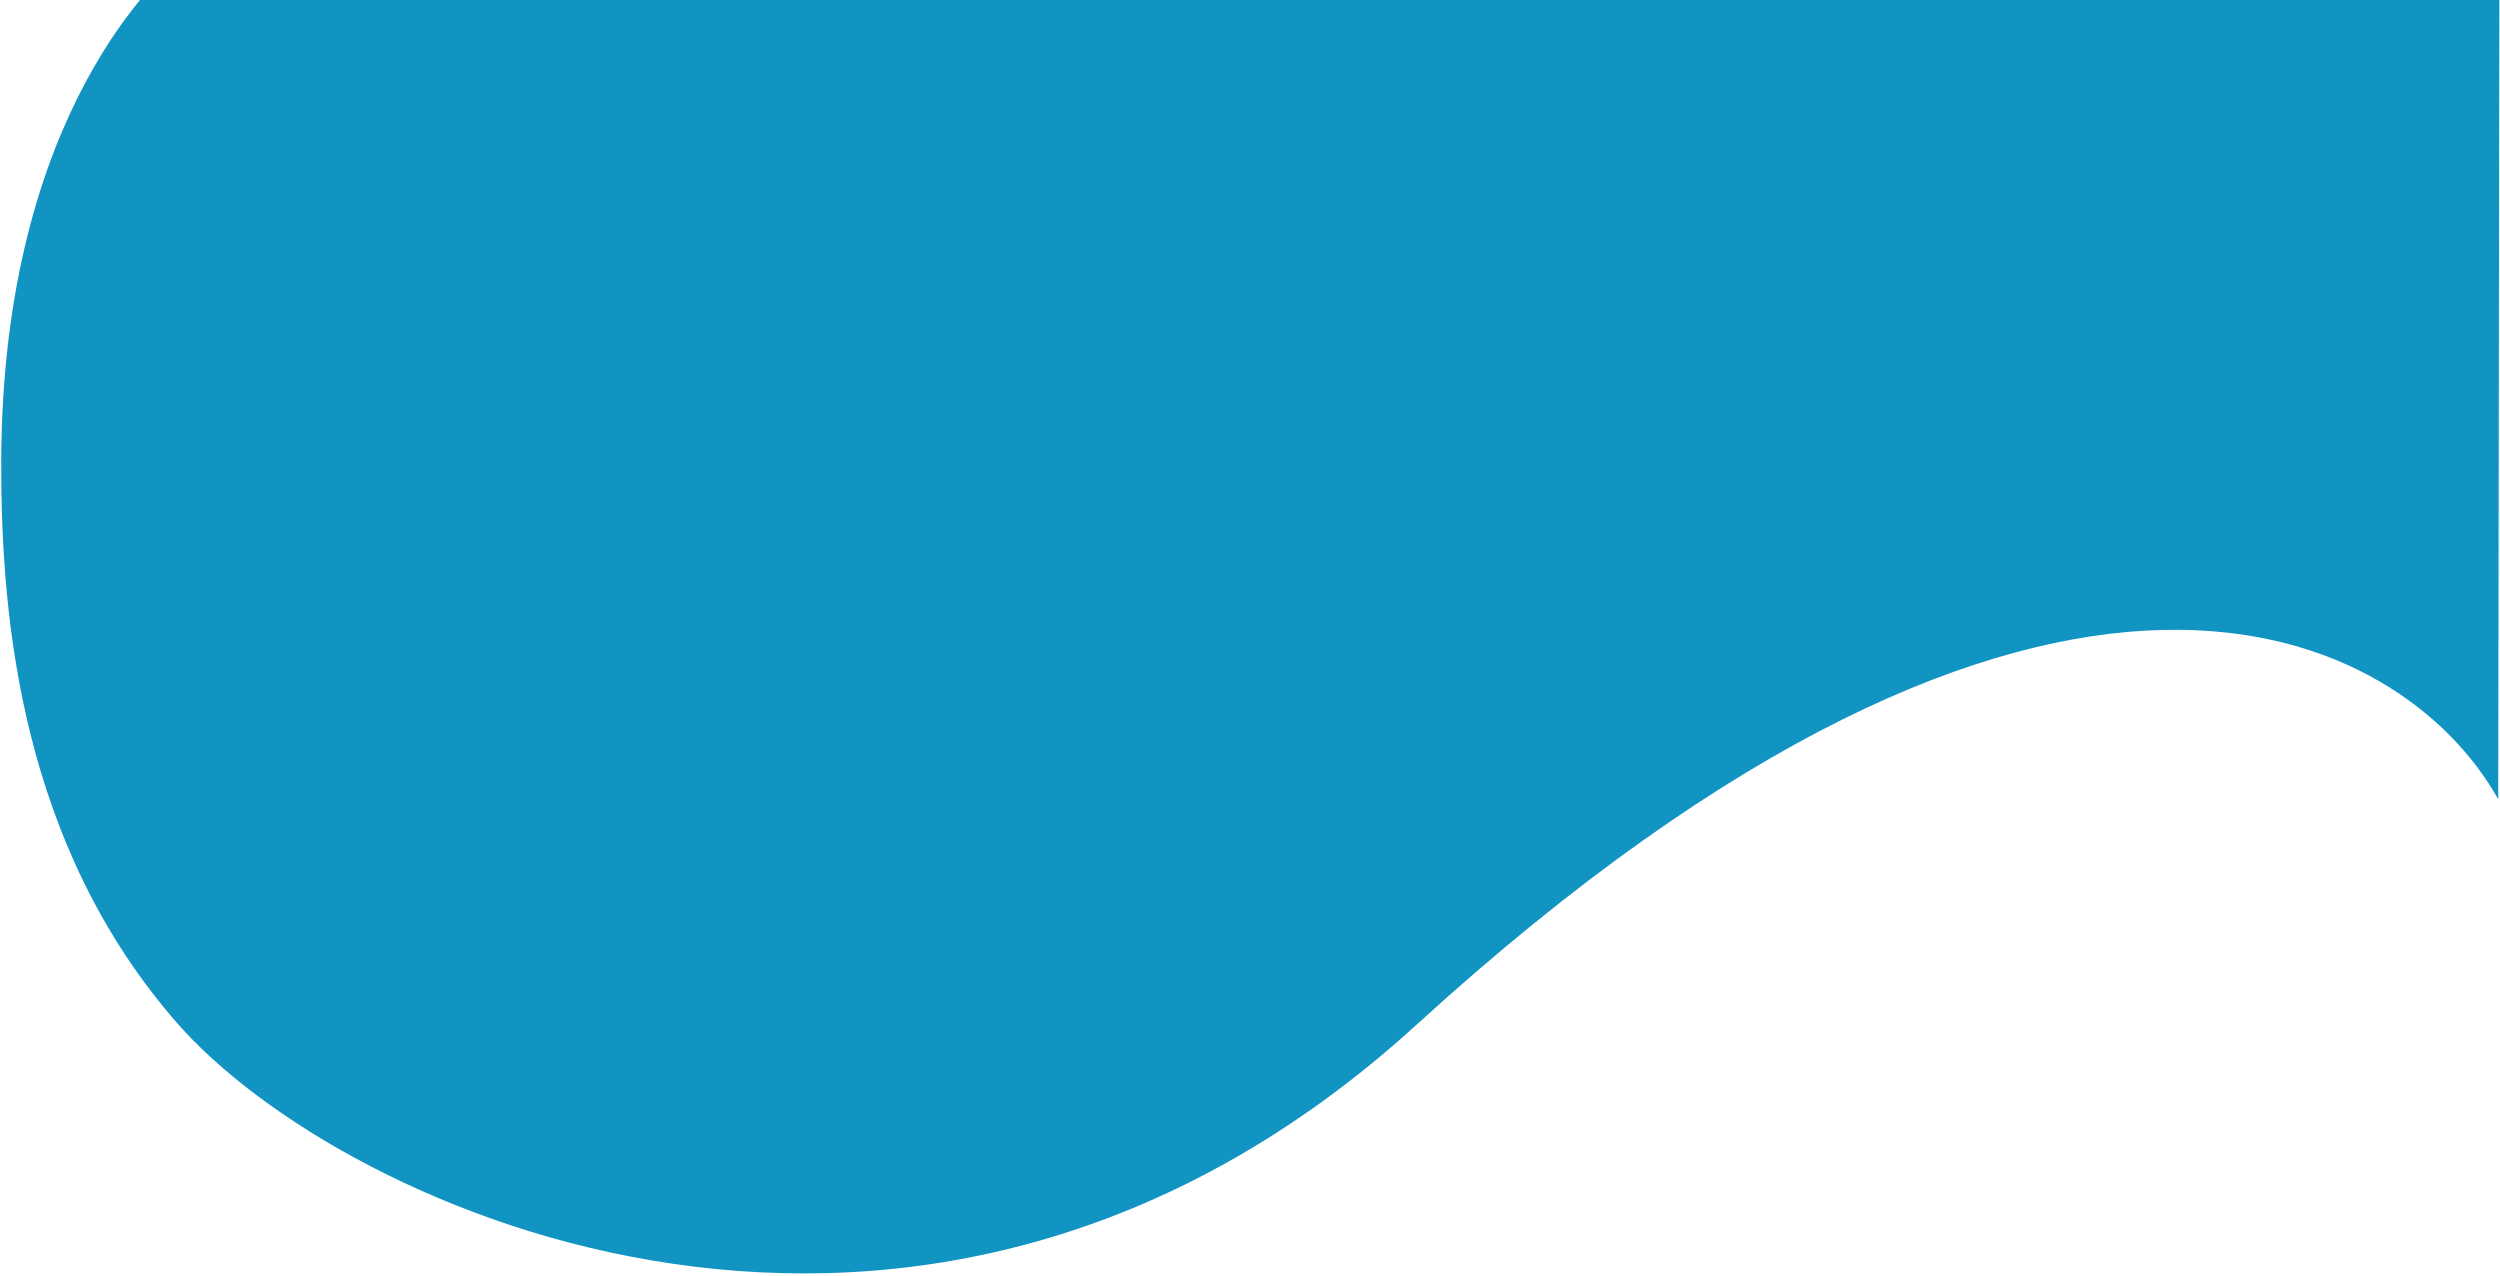
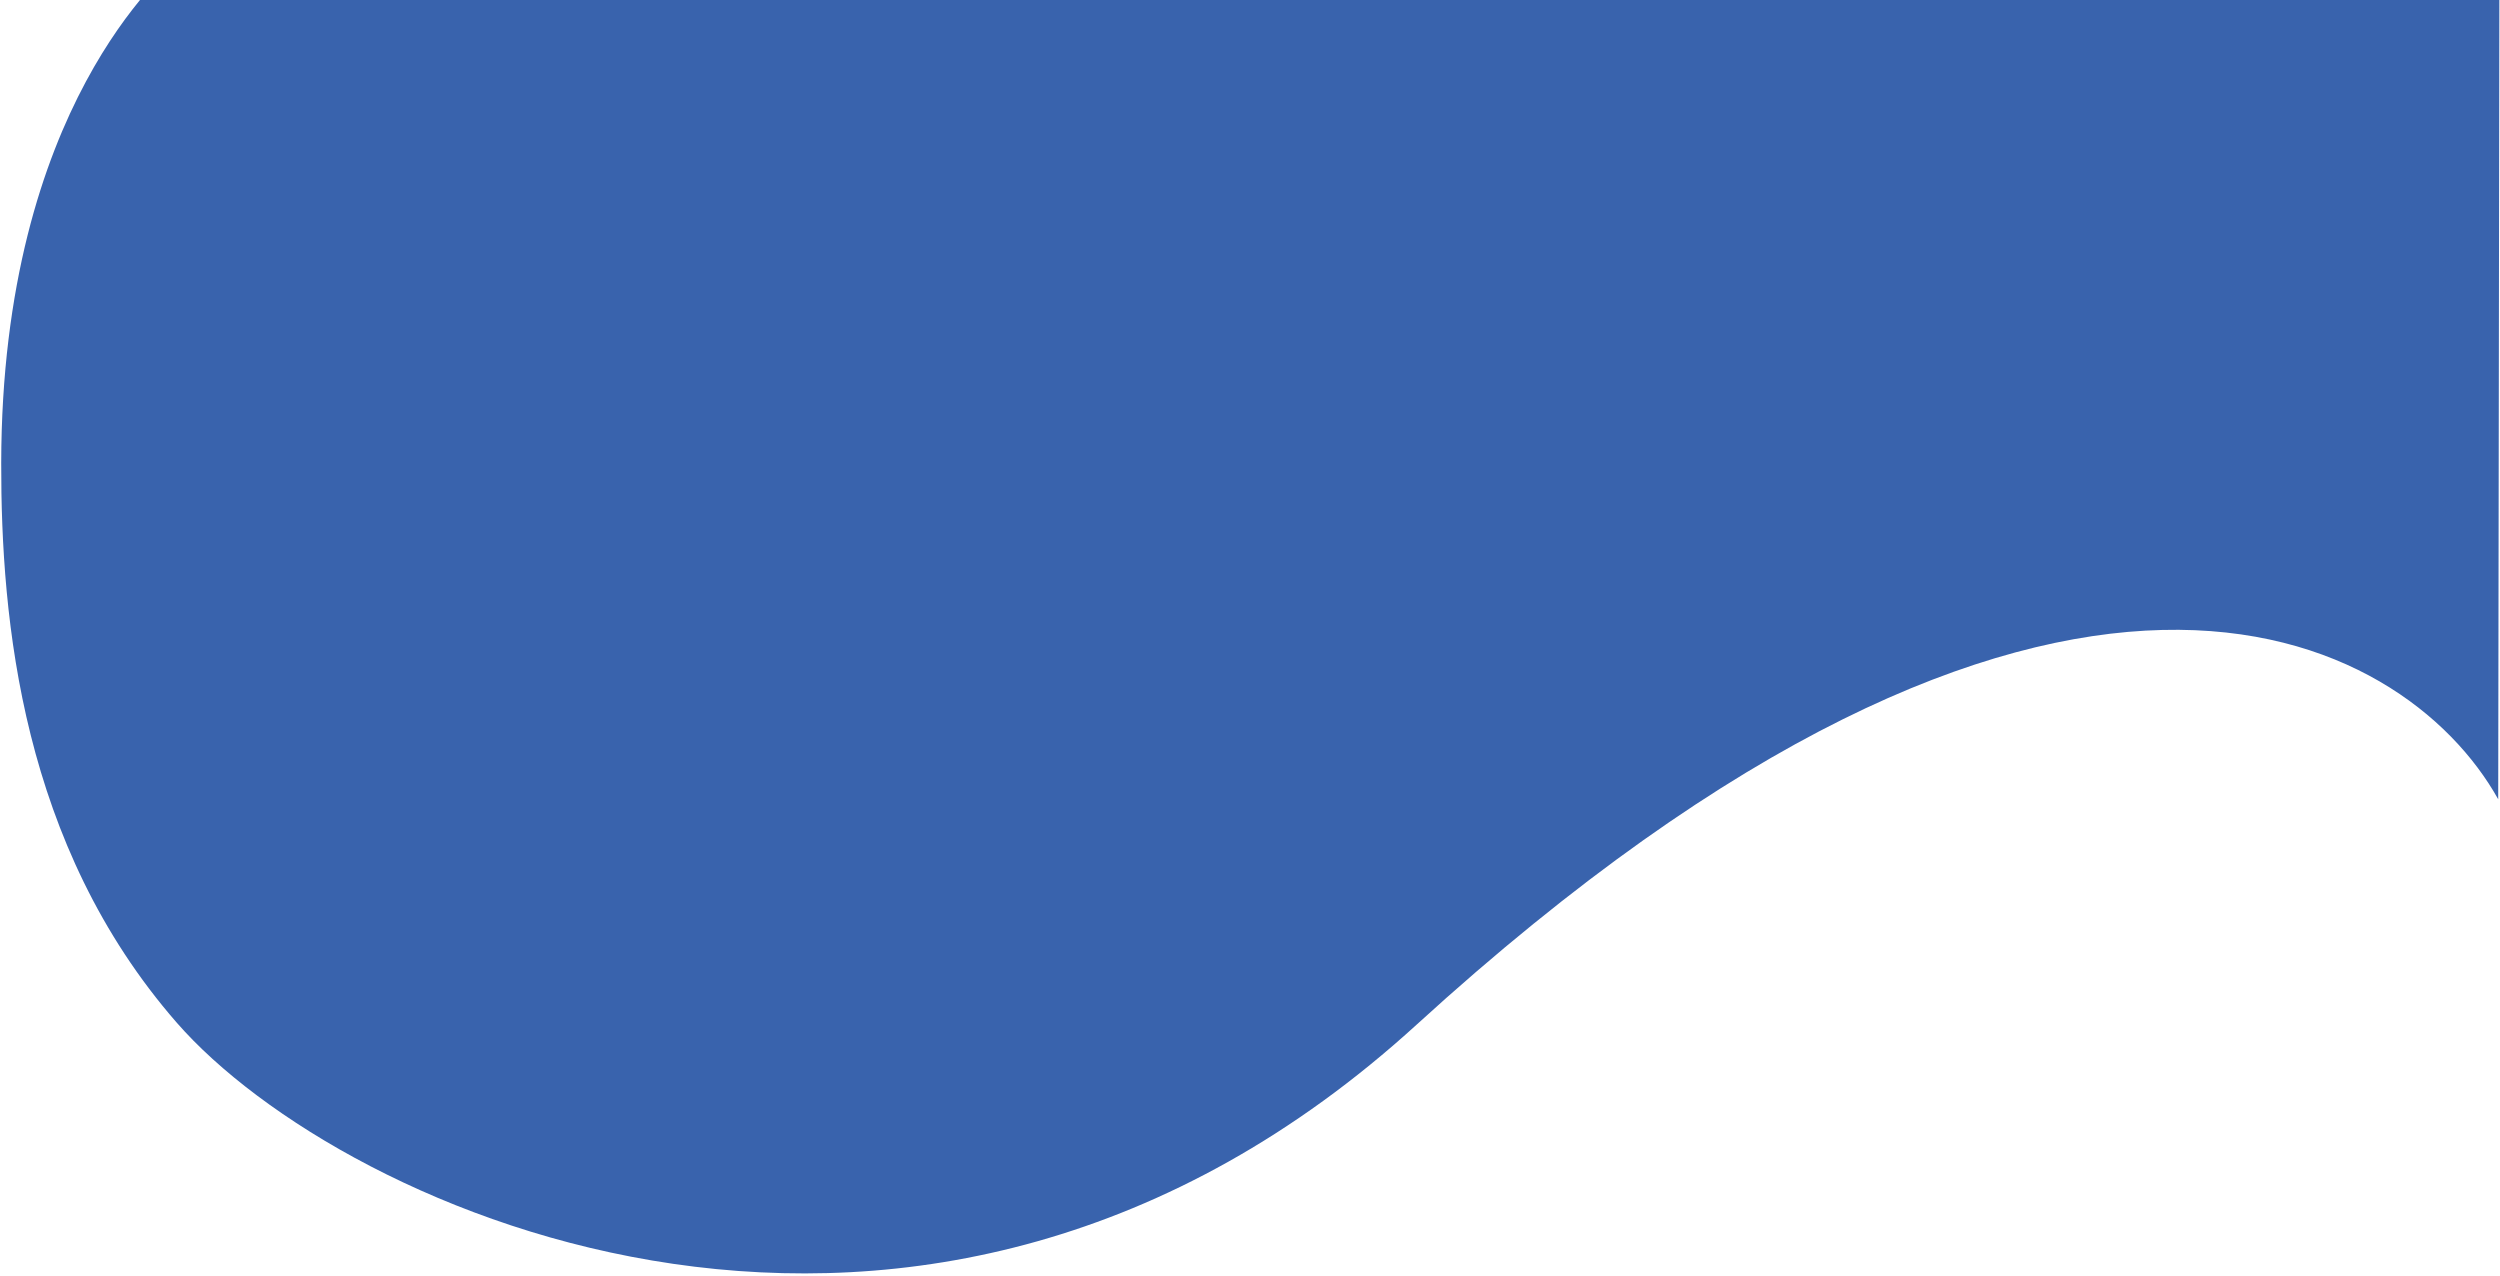
<svg xmlns="http://www.w3.org/2000/svg" width="496" height="253" viewBox="0 0 496 253" fill="none">
-   <path d="M281.081 203.269C408.048 87.452 477.027 125.218 495.646 158.579L495.885 -7.421L35.385 -8.085C33.215 -5.755 0.343 21.024 0.241 91.865C0.196 122.963 4.266 167.608 35.081 202.915C67.852 240.462 182.931 292.8 281.081 203.269Z" fill="#1294C3" />
+   <path d="M281.081 203.269C408.048 87.452 477.027 125.218 495.646 158.579L495.885 -7.421L35.385 -8.085C33.215 -5.755 0.343 21.024 0.241 91.865C0.196 122.963 4.266 167.608 35.081 202.915C67.852 240.462 182.931 292.8 281.081 203.269Z" fill="#3963AD" />
</svg>
